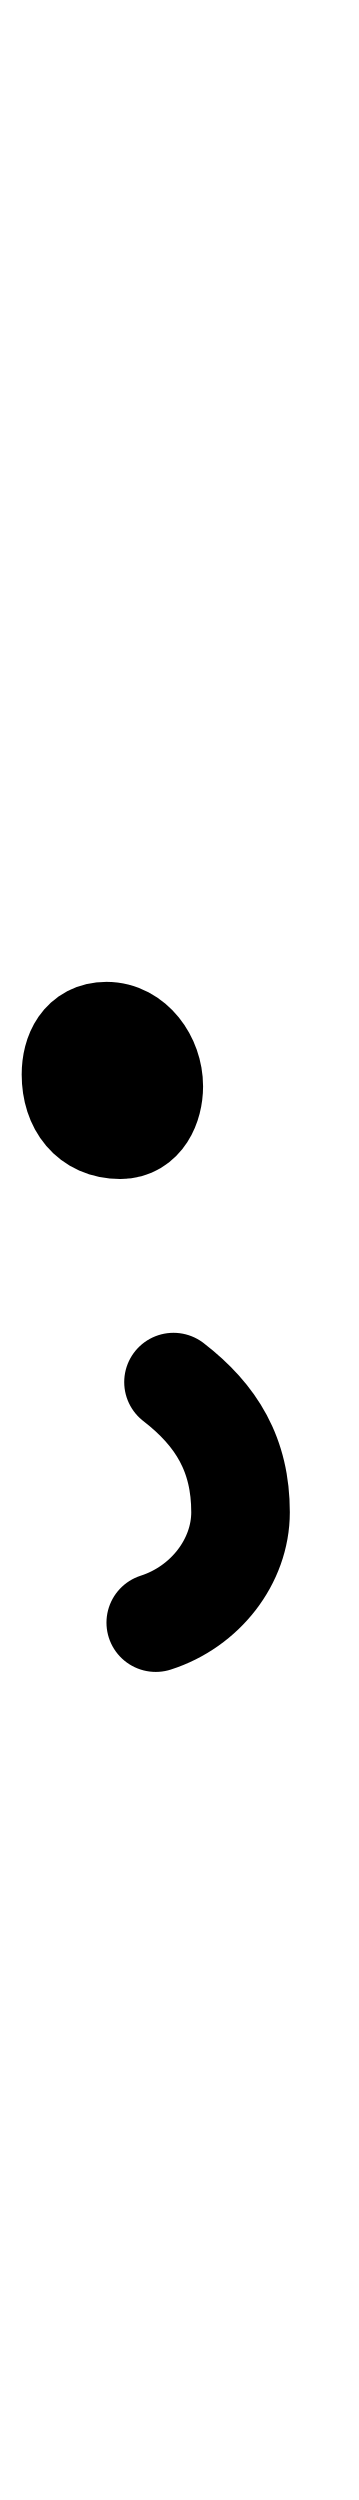
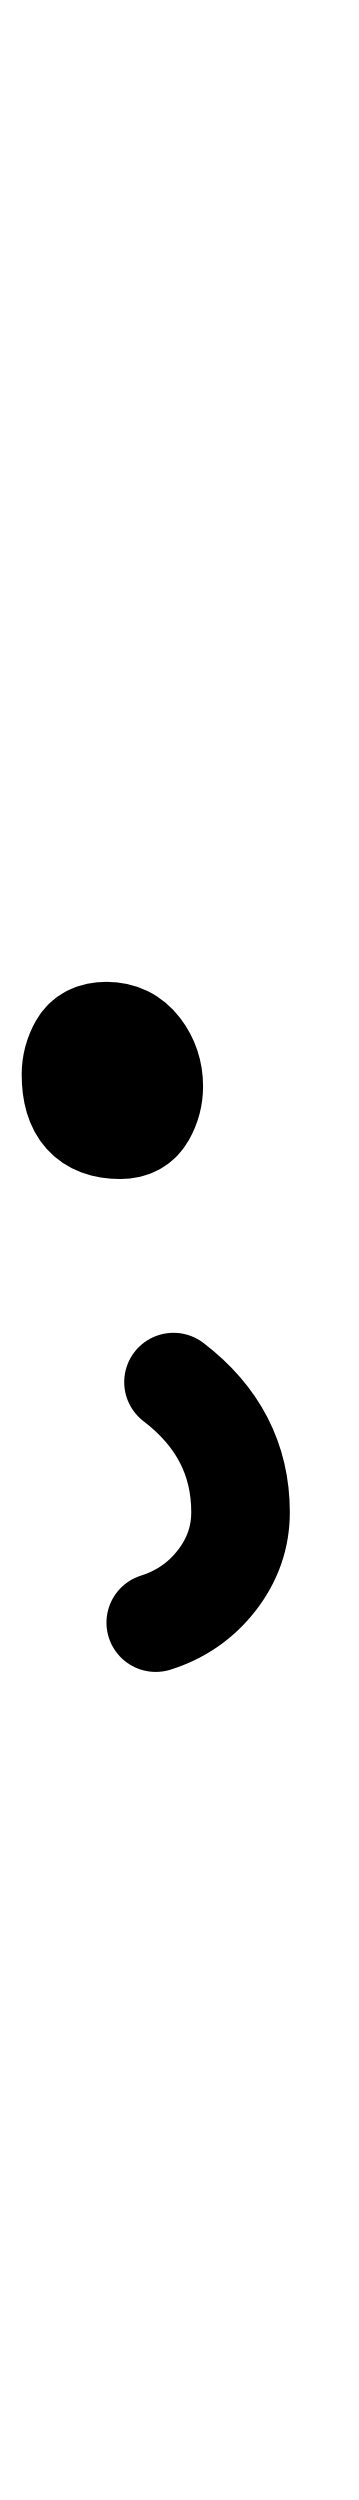
<svg xmlns="http://www.w3.org/2000/svg" width="182" height="1268" viewBox="0 0 182 1268" fill="none" stroke="currentColor" stroke-width="50" stroke-linecap="round" stroke-linejoin="round">
-   <path d="M54 523C68 523 78 537 78 551C78 561 73 573 61 573C45 573 36 561 36 545C36 534 41 523 54 523ZM79 823C104 815 122 792 122 767C122 738 110 718 88 701" />
+   <path d="M54 523Q65 523 71.5 531.5Q78 540 78 551Q78 559 74.0 566.0Q70 573 61 573Q36 573 36 545Q36 537 40.0 530.0Q44 523 54 523Q44 523 40.0 530.0Q36 537 36 545Q36 573 61 573Q70 573 74.0 566.0Q78 559 78 551Q78 540 71.5 531.5Q65 523 54 523ZM79 823Q98 817 110.0 801.5Q122 786 122 767Q122 727 88 701Q122 727 122 767Q122 786 110.0 801.5Q98 817 79 823Z" />
</svg>
